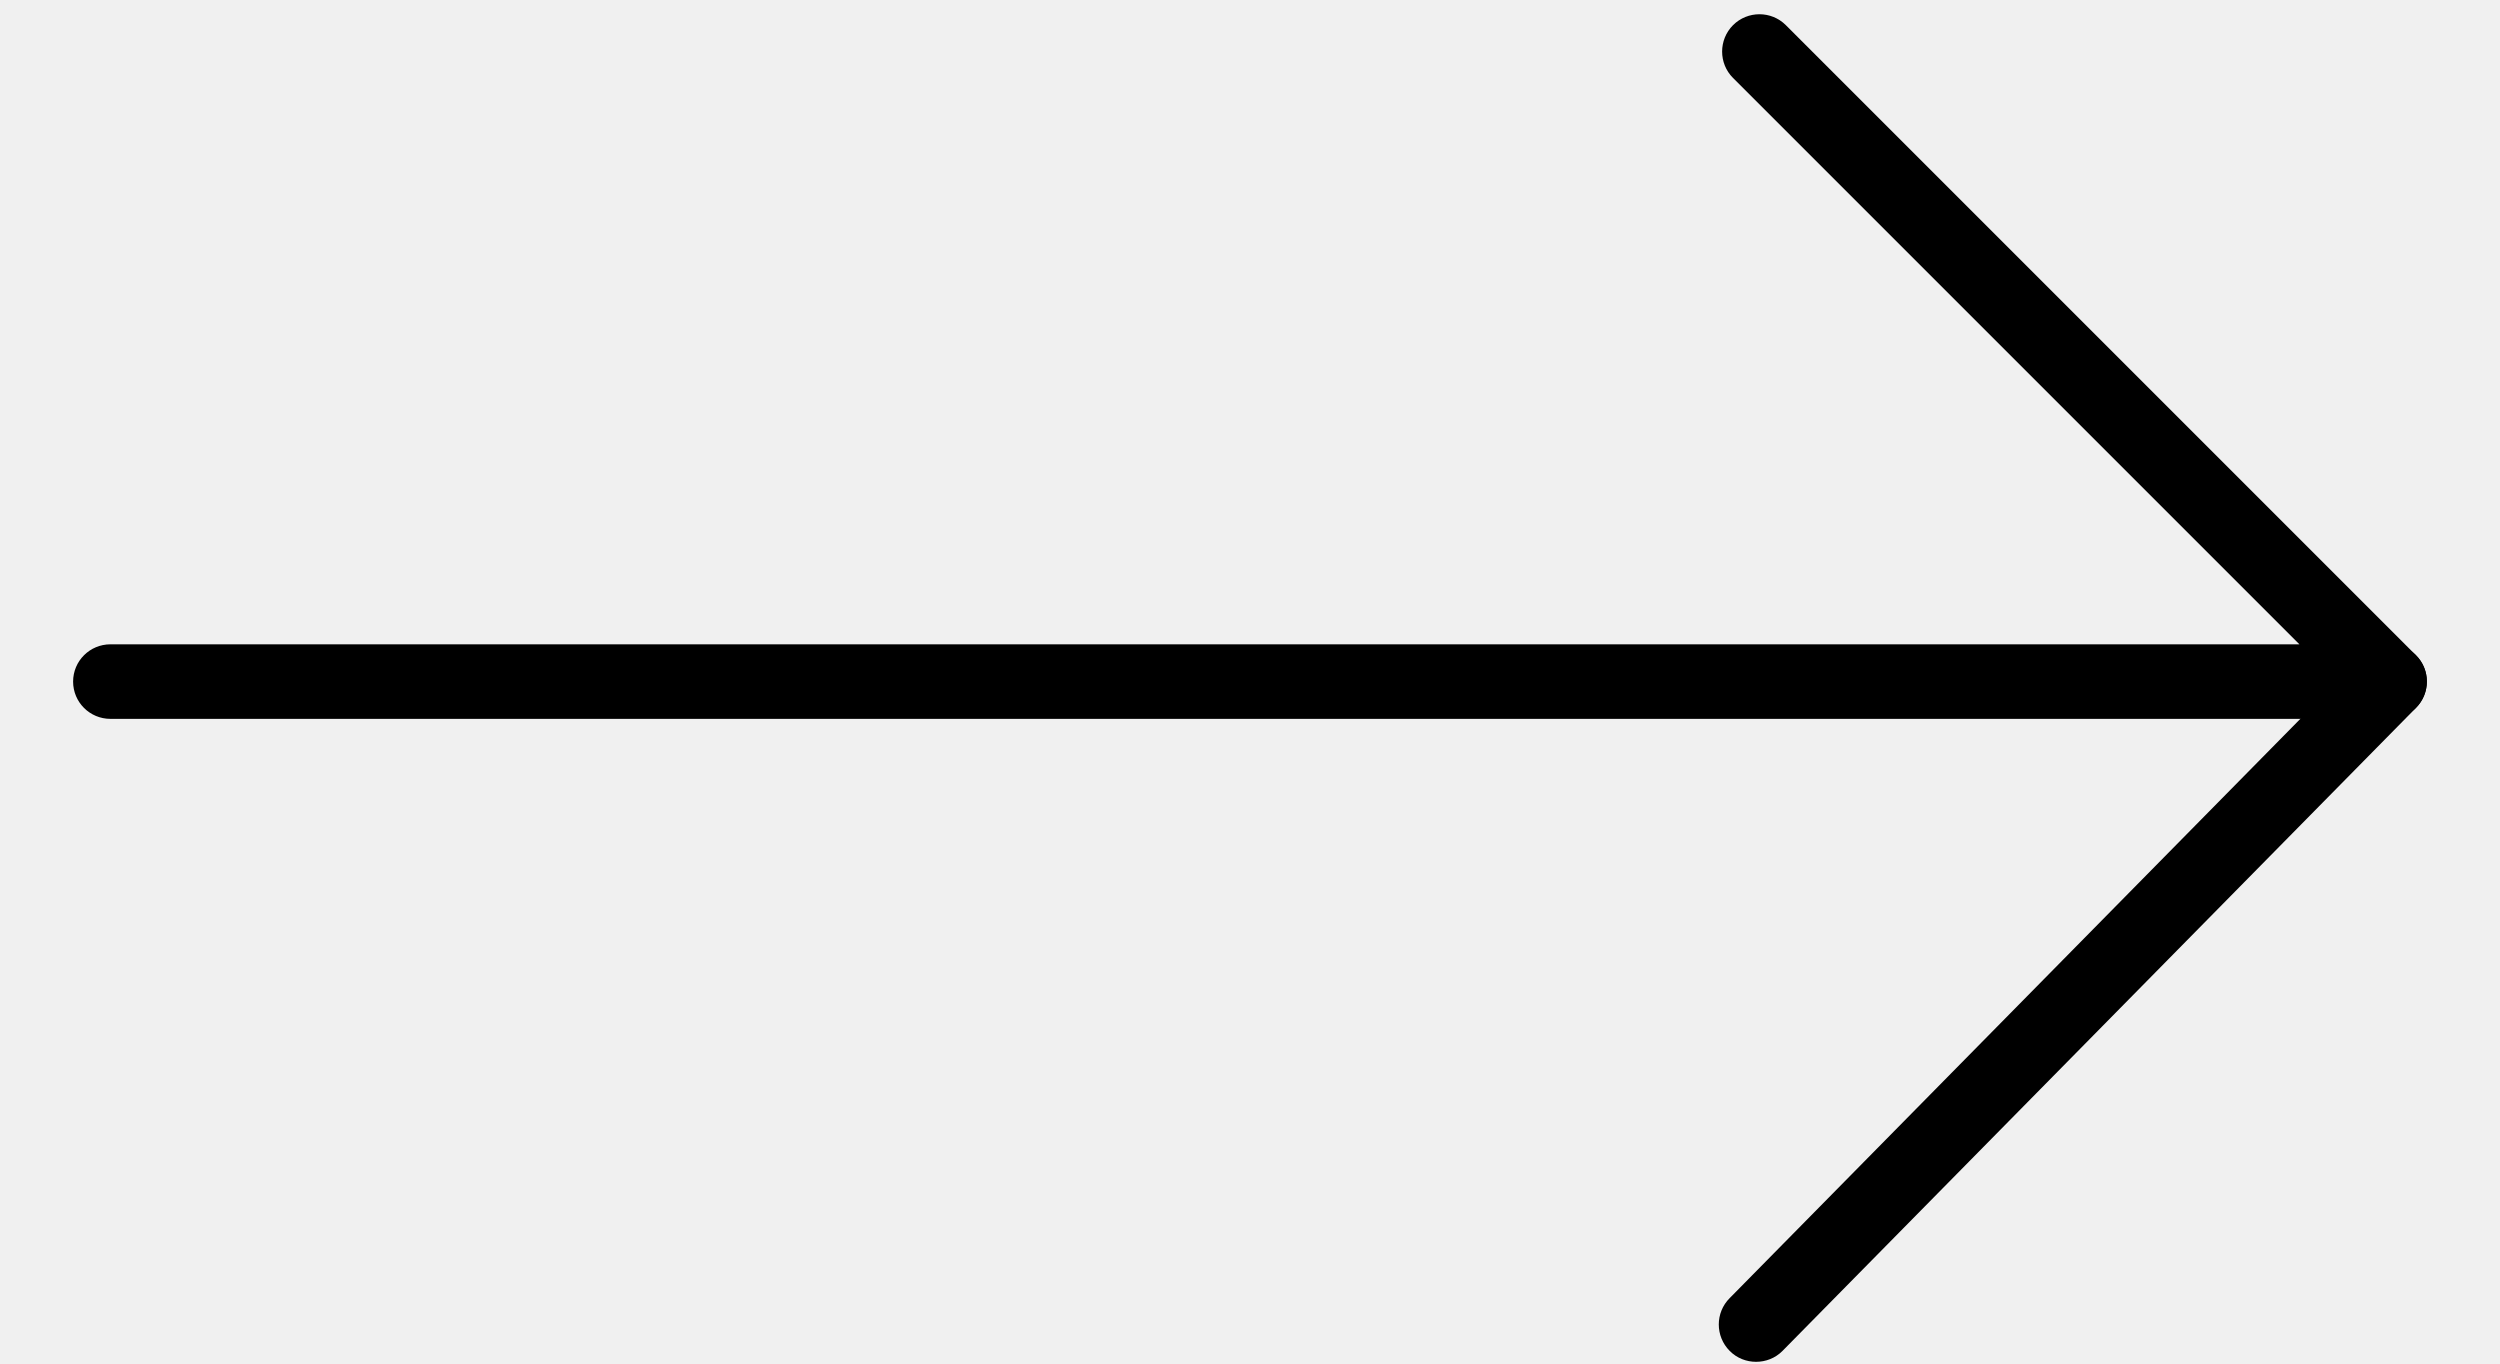
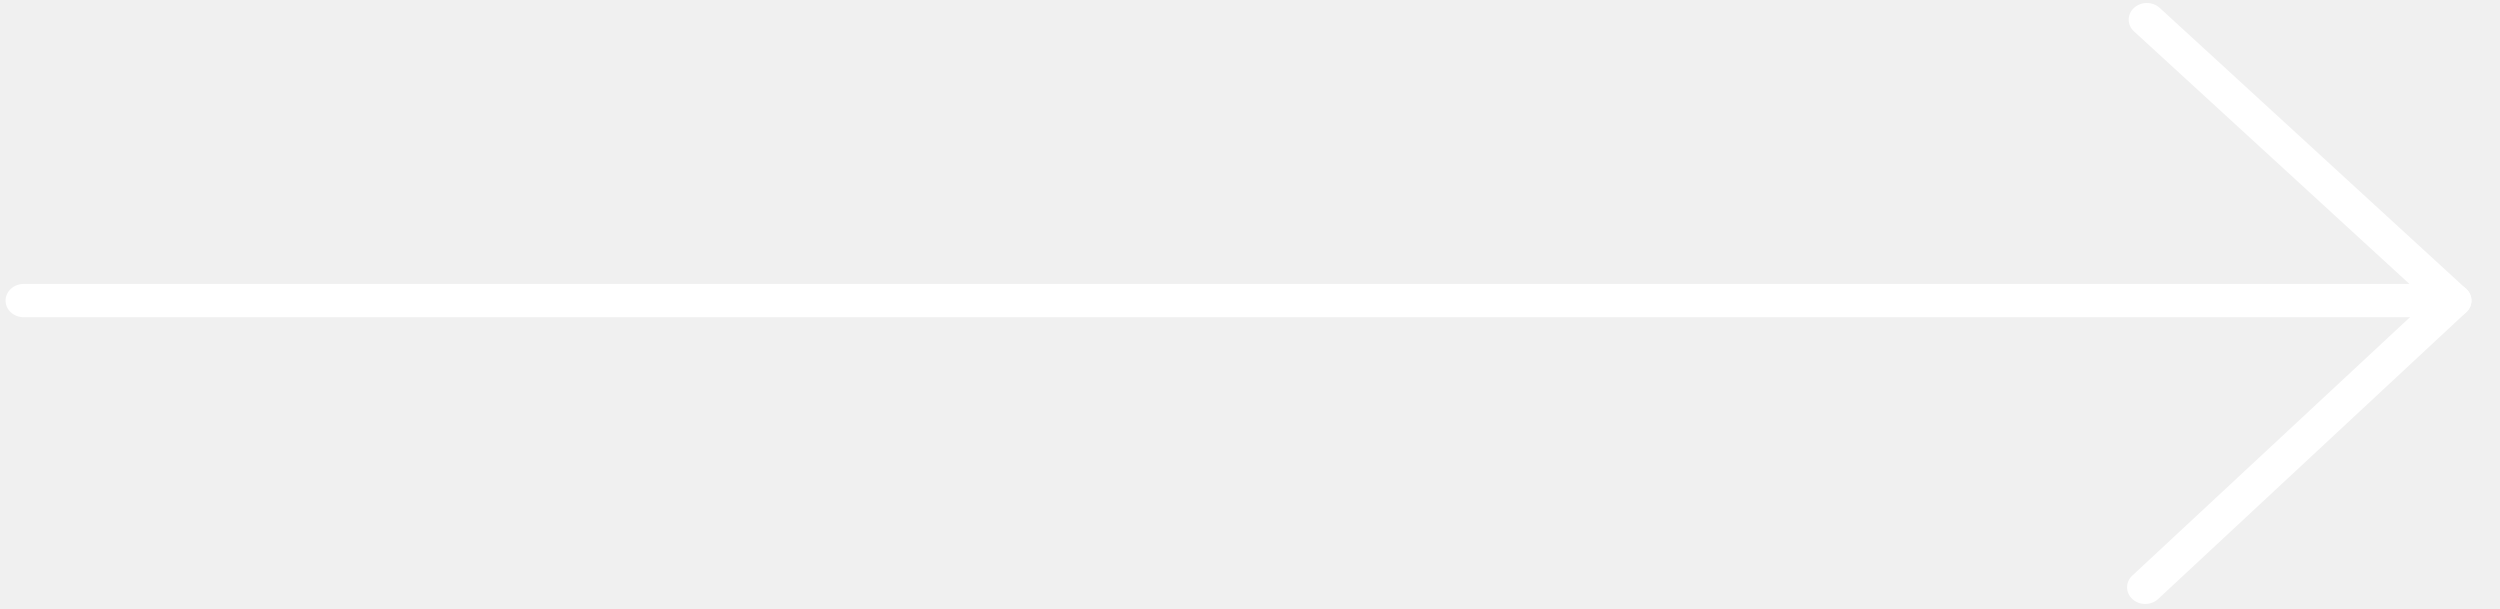
- <svg xmlns="http://www.w3.org/2000/svg" width="33" height="18" viewBox="0 0 33 18">
-   <path d="M31.541 9.489H1.458C1.185 9.489 0.965 9.269 0.965 8.997C0.965 8.725 1.185 8.505 1.458 8.505H30.352L22.876 1.029C22.684 0.837 22.684 0.525 22.876 0.332C23.069 0.14 23.381 0.14 23.573 0.332L31.89 8.649C32.032 8.791 32.073 9.002 31.996 9.186C31.919 9.369 31.739 9.489 31.541 9.489Z" />
-   <path d="M23.18 17.976C23.054 17.976 22.928 17.929 22.832 17.832C22.64 17.639 22.64 17.327 22.832 17.135L31.193 8.648C31.386 8.455 31.698 8.455 31.89 8.648C32.083 8.84 32.083 9.152 31.89 9.345L23.529 17.832C23.433 17.929 23.306 17.976 23.18 17.976Z" />
+ <svg xmlns="http://www.w3.org/2000/svg" width="74" height="18" viewBox="0 0 74 18" fill="none">
+   <path d="M72.617 9.39H0.702C0.405 9.39 0.165 9.17 0.165 8.898C0.165 8.625 0.405 8.405 0.702 8.405H71.32L63.167 0.93C62.957 0.738 62.957 0.426 63.167 0.233C63.376 0.041 63.717 0.041 63.927 0.233L72.998 8.55C73.153 8.692 73.198 8.902 73.114 9.087C73.03 9.27 72.834 9.39 72.617 9.39Z" fill="white" />
+   <path d="M63.498 17.877C63.36 17.877 63.223 17.829 63.119 17.732C62.909 17.54 62.909 17.228 63.119 17.035L72.238 8.549C72.448 8.356 72.788 8.356 72.998 8.549C73.208 8.741 73.208 9.053 72.998 9.245L63.879 17.732C63.773 17.829 63.636 17.877 63.498 17.877Z" fill="white" />
</svg>
